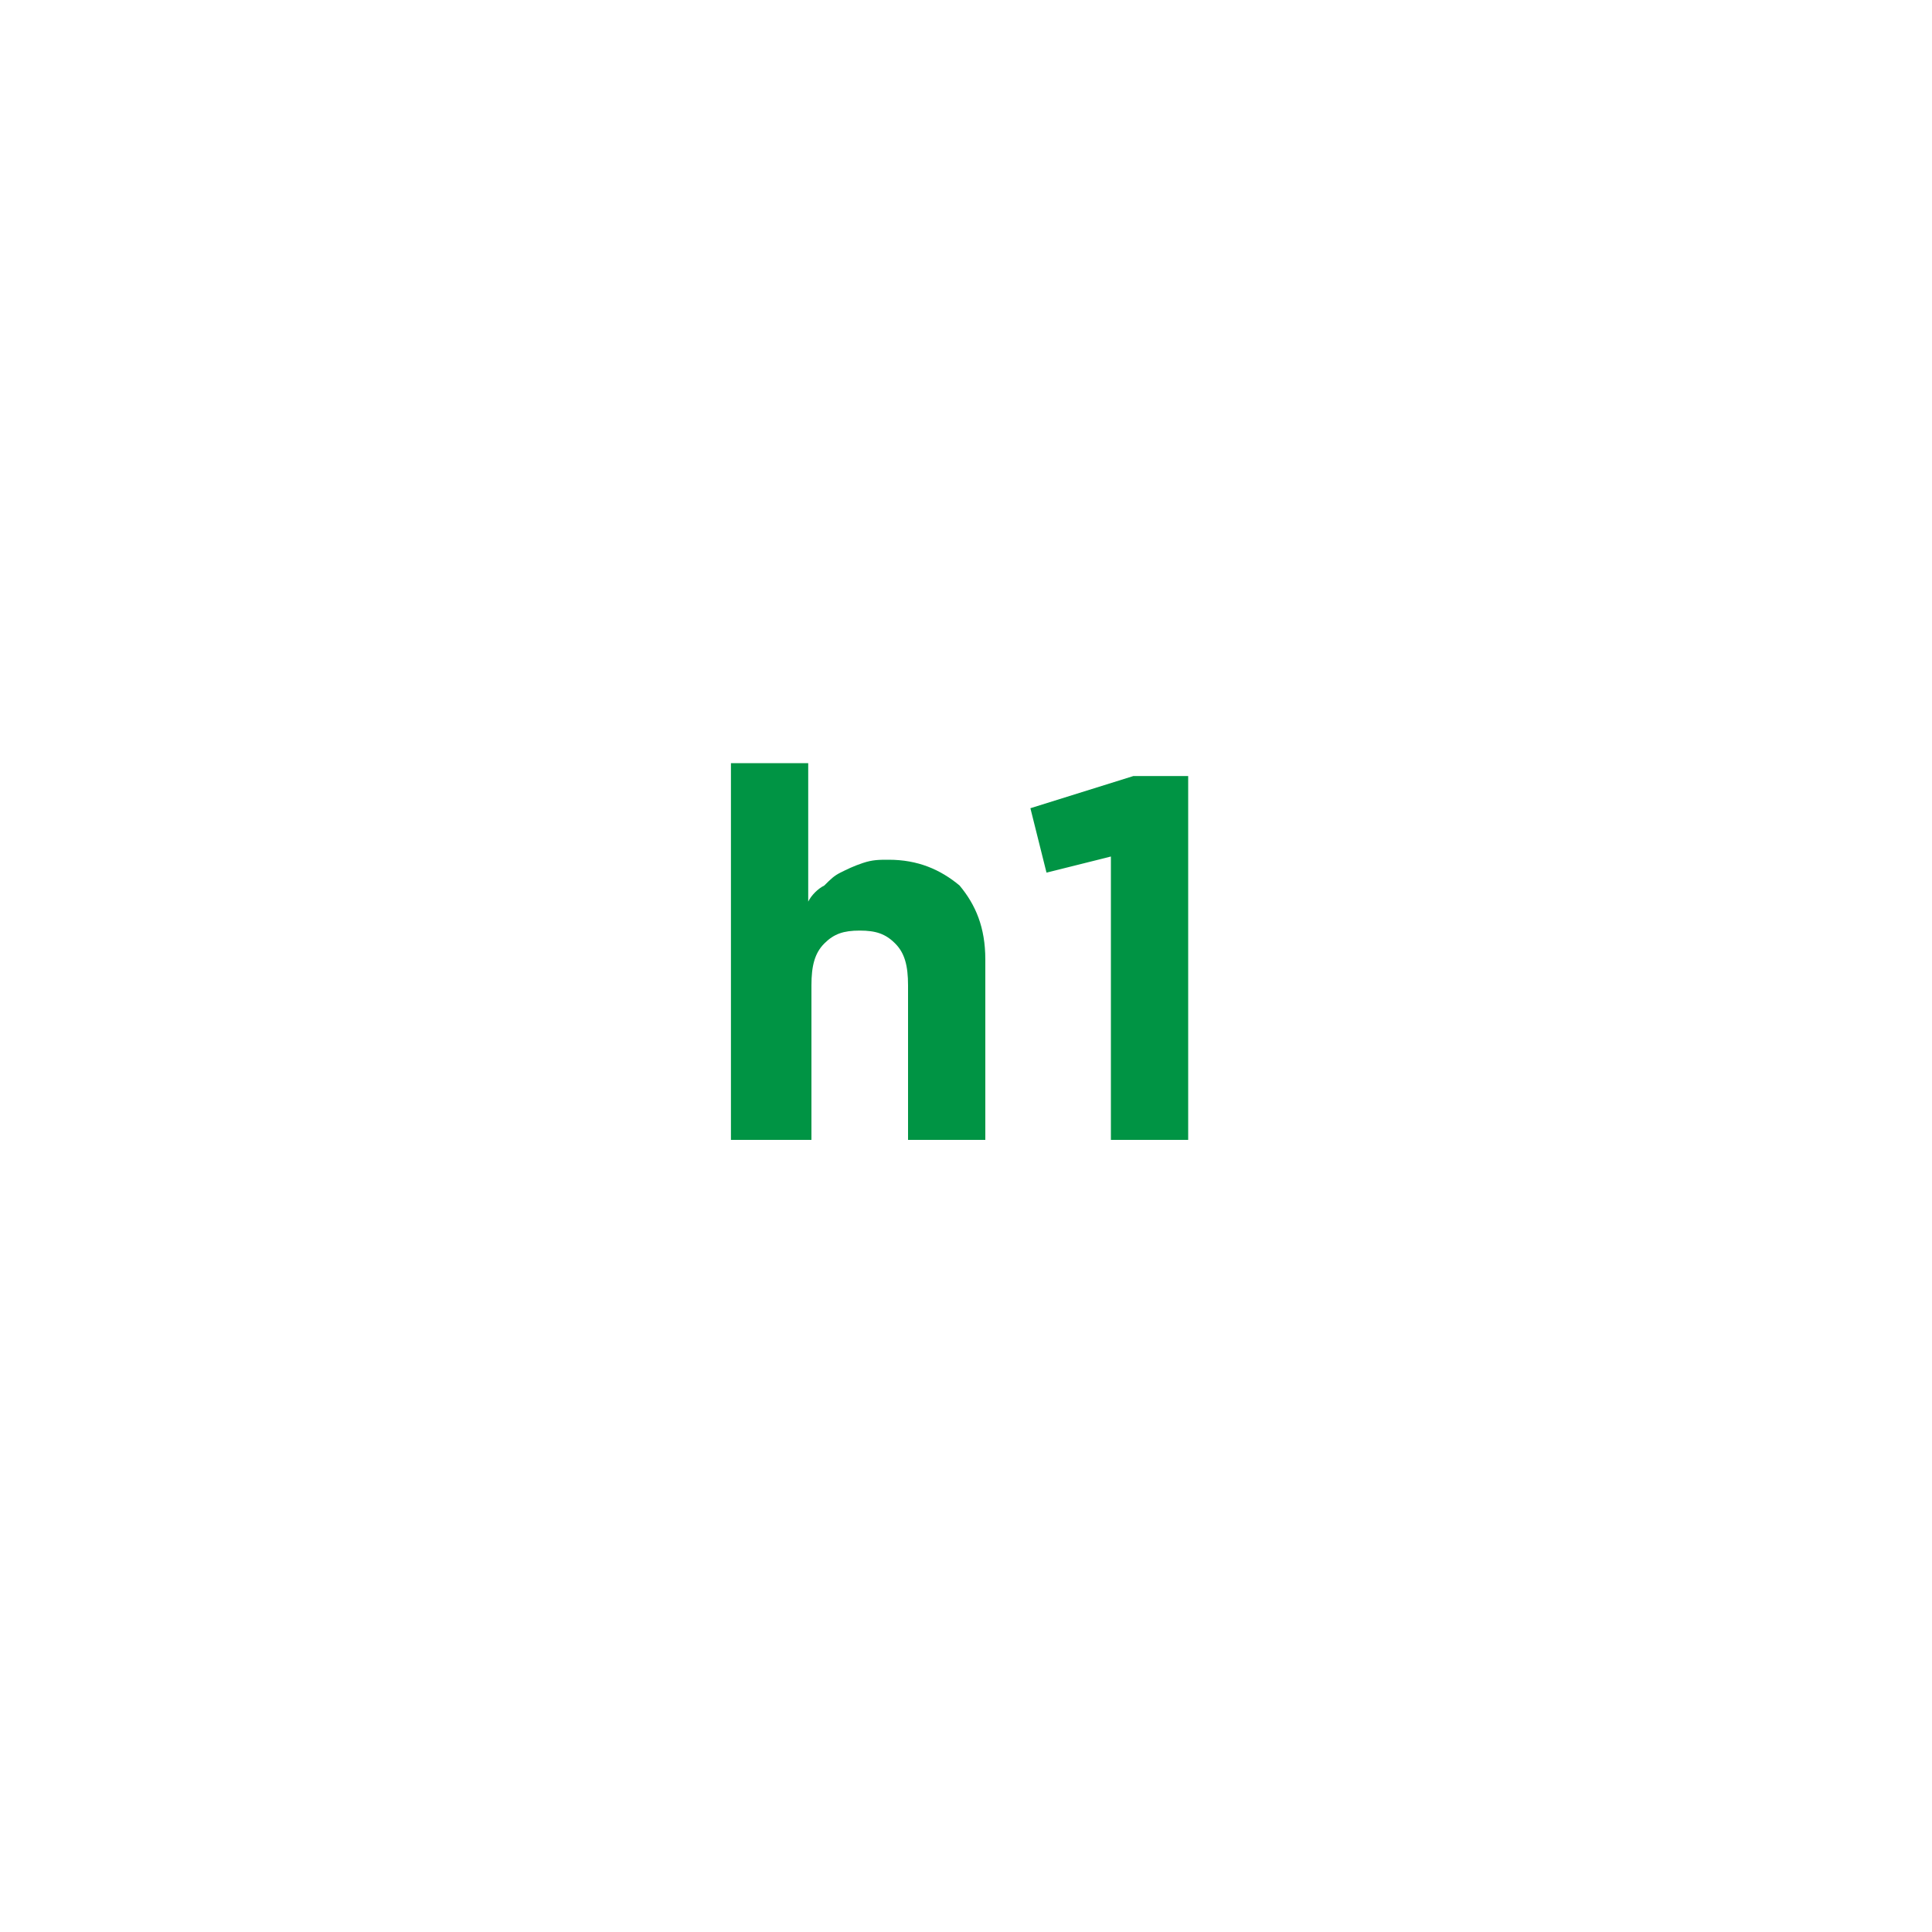
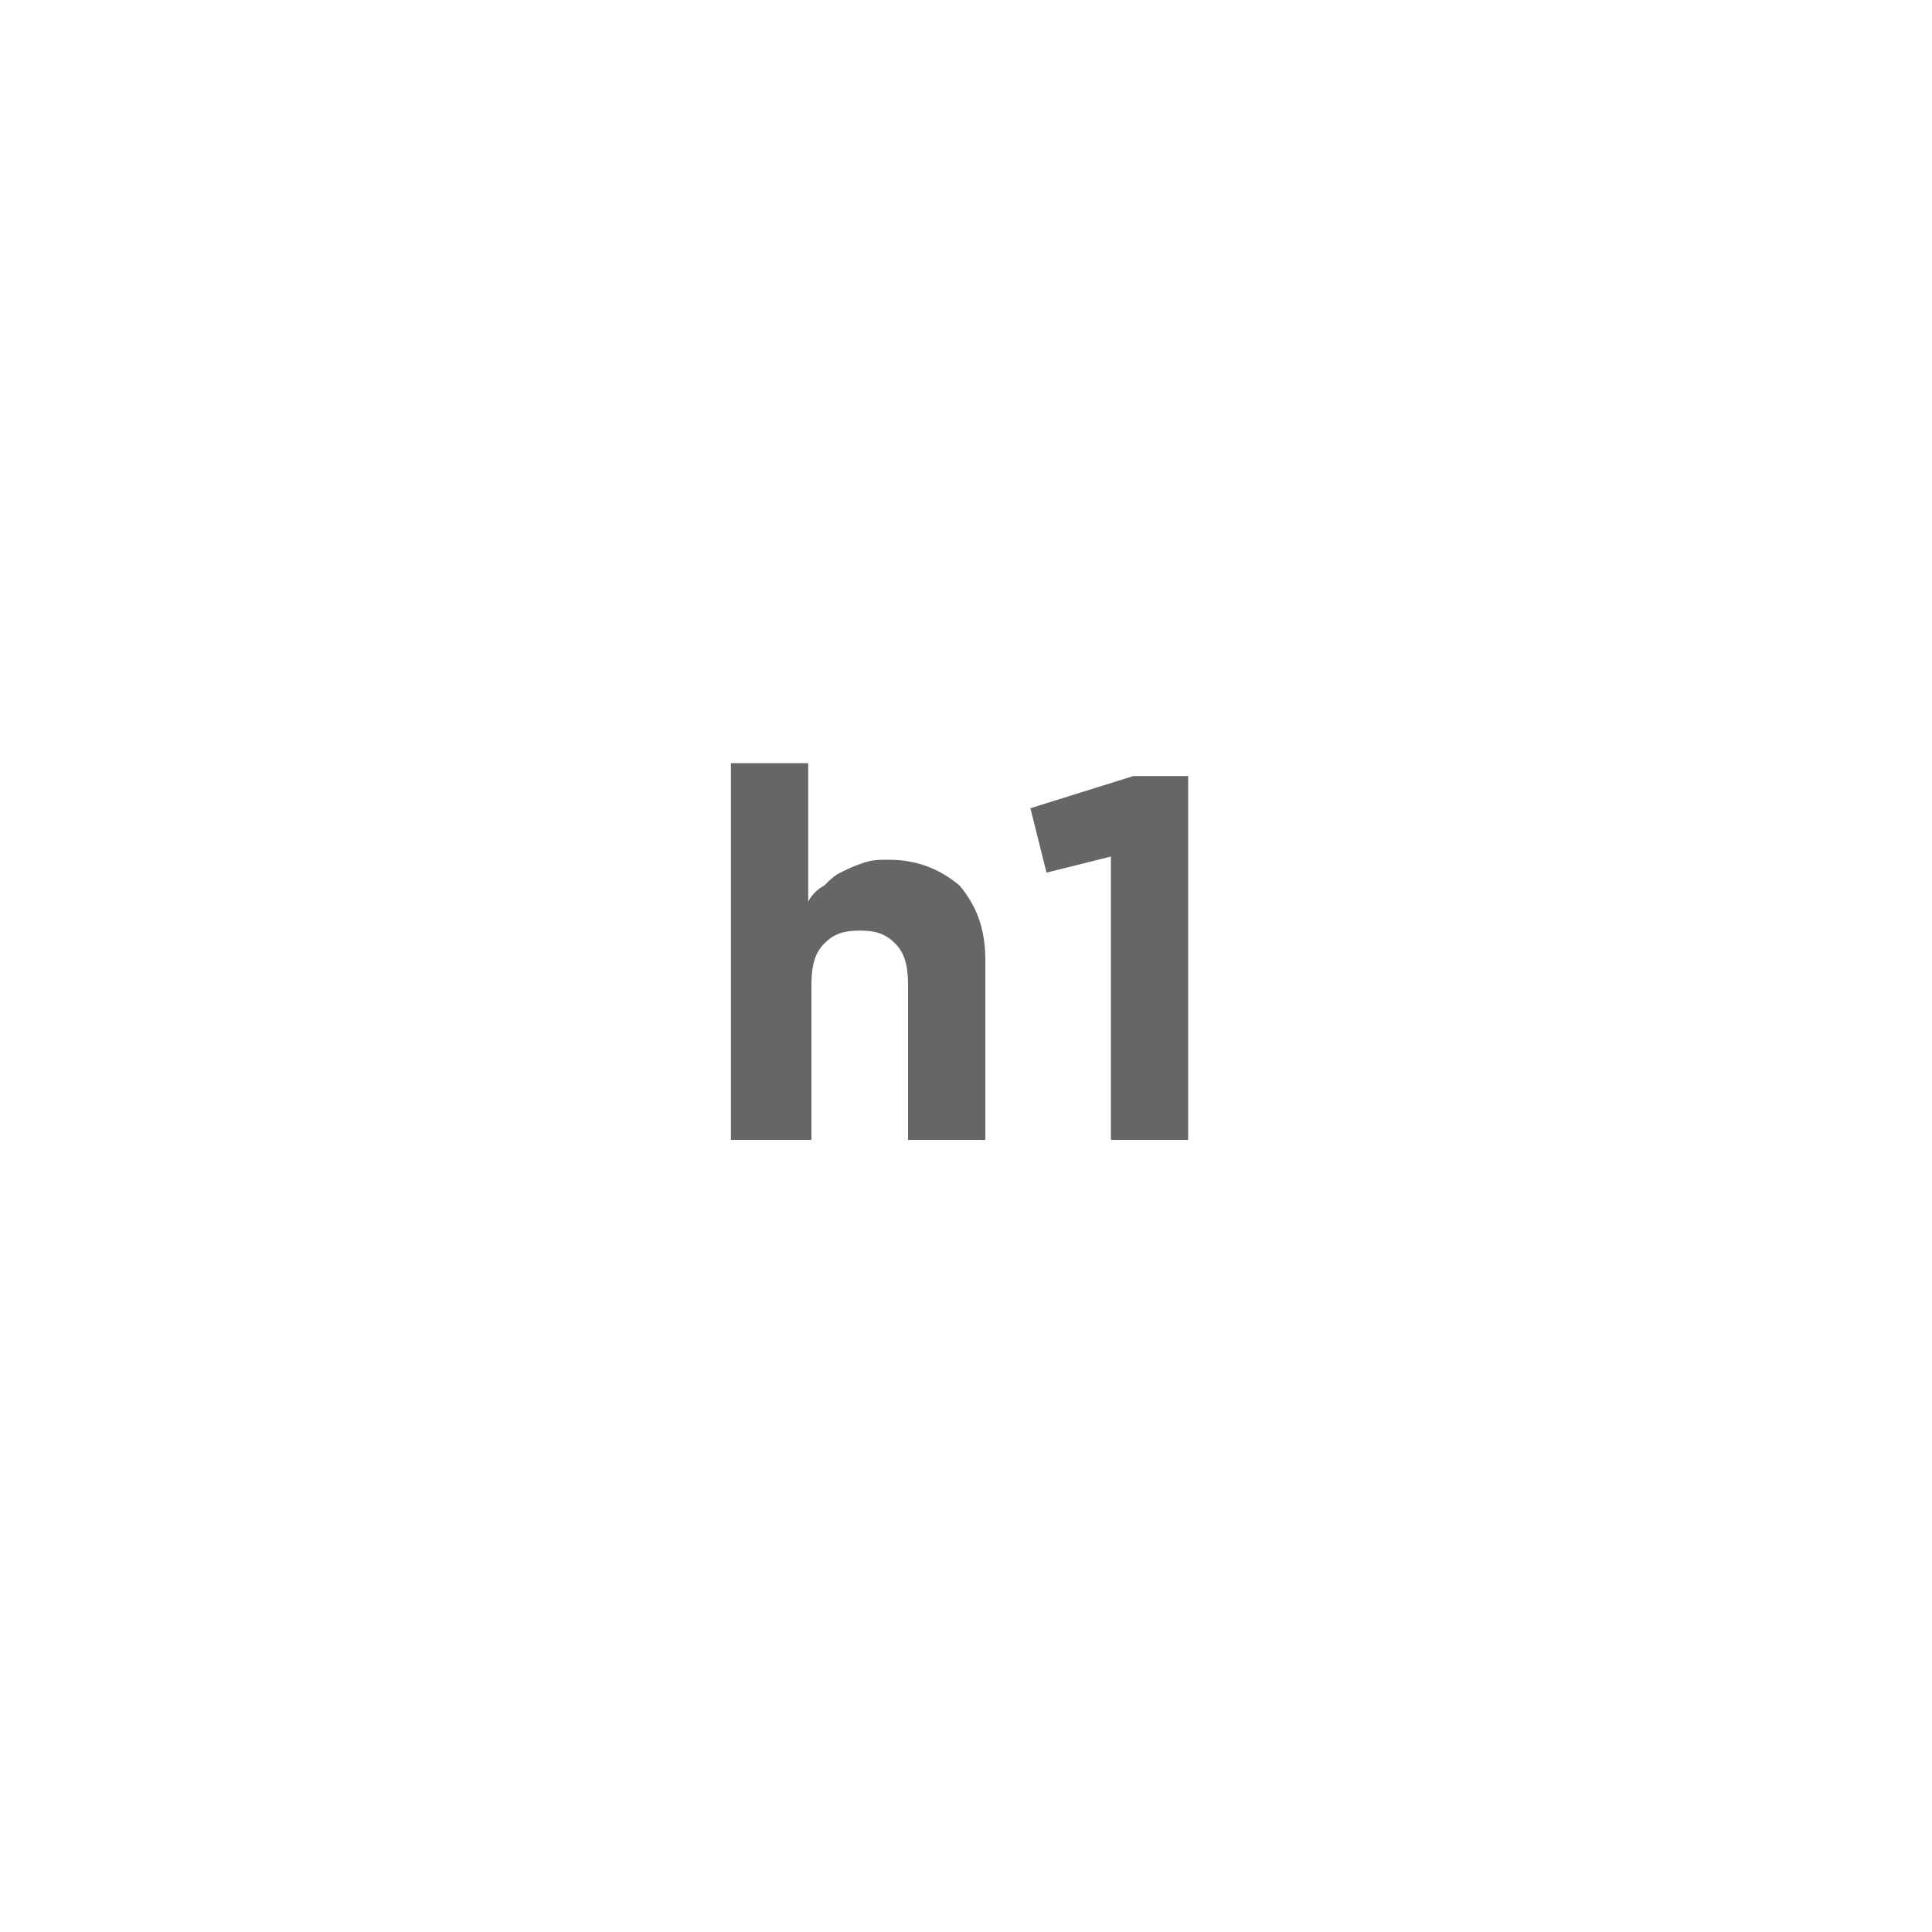
- <svg xmlns="http://www.w3.org/2000/svg" version="1.1" id="Layer_1" x="0px" y="0px" viewBox="0 0 60 60" enable-background="new 0 0 60 60" xml:space="preserve">
-   <rect x="0" y="0" fill="none" width="60" height="60" />
-   <g>
+ <svg xmlns="http://www.w3.org/2000/svg" version="1.1" id="Layer_1" x="0px" y="0px" viewBox="0 0 60 60" style="enable-background:new 0 0 60 60;" xml:space="preserve">
+   <style type="text/css">
+ 	.st0{fill:none;}
+ 	.st1{opacity:0.6;}
+ </style>
+   <rect class="st0" width="60" height="60" />
+   <g class="st1">
    <g>
-       <path fill="#009444" d="M22.7,35.4V23.7h2.4V28c0.1-0.2,0.3-0.4,0.5-0.5c0.2-0.2,0.3-0.3,0.5-0.4c0.2-0.1,0.4-0.2,0.7-0.3    s0.5-0.1,0.8-0.1c0.9,0,1.6,0.3,2.2,0.8c0.5,0.6,0.8,1.3,0.8,2.3v5.6h-2.4v-4.8c0-0.6-0.1-1-0.4-1.3c-0.3-0.3-0.6-0.4-1.1-0.4    s-0.8,0.1-1.1,0.4c-0.3,0.3-0.4,0.7-0.4,1.3v4.8H22.7z" />
-       <path fill="#009444" d="M32,25.1l3.2-1h1.7v11.3h-2.4v-8.8l-2,0.5L32,25.1z" />
+       <path d="M22.7,35.4V23.7h2.4V28c0.1-0.2,0.3-0.4,0.5-0.5c0.2-0.2,0.3-0.3,0.5-0.4s0.4-0.2,0.7-0.3s0.5-0.1,0.8-0.1    c0.9,0,1.6,0.3,2.2,0.8c0.5,0.6,0.8,1.3,0.8,2.3v5.6h-2.4v-4.8c0-0.6-0.1-1-0.4-1.3s-0.6-0.4-1.1-0.4s-0.8,0.1-1.1,0.4    c-0.3,0.3-0.4,0.7-0.4,1.3v4.8C25.2,35.4,22.7,35.4,22.7,35.4z" />
+       <path d="M32,25.1l3.2-1h1.7v11.3h-2.4v-8.8l-2,0.5L32,25.1z" />
    </g>
  </g>
</svg>
